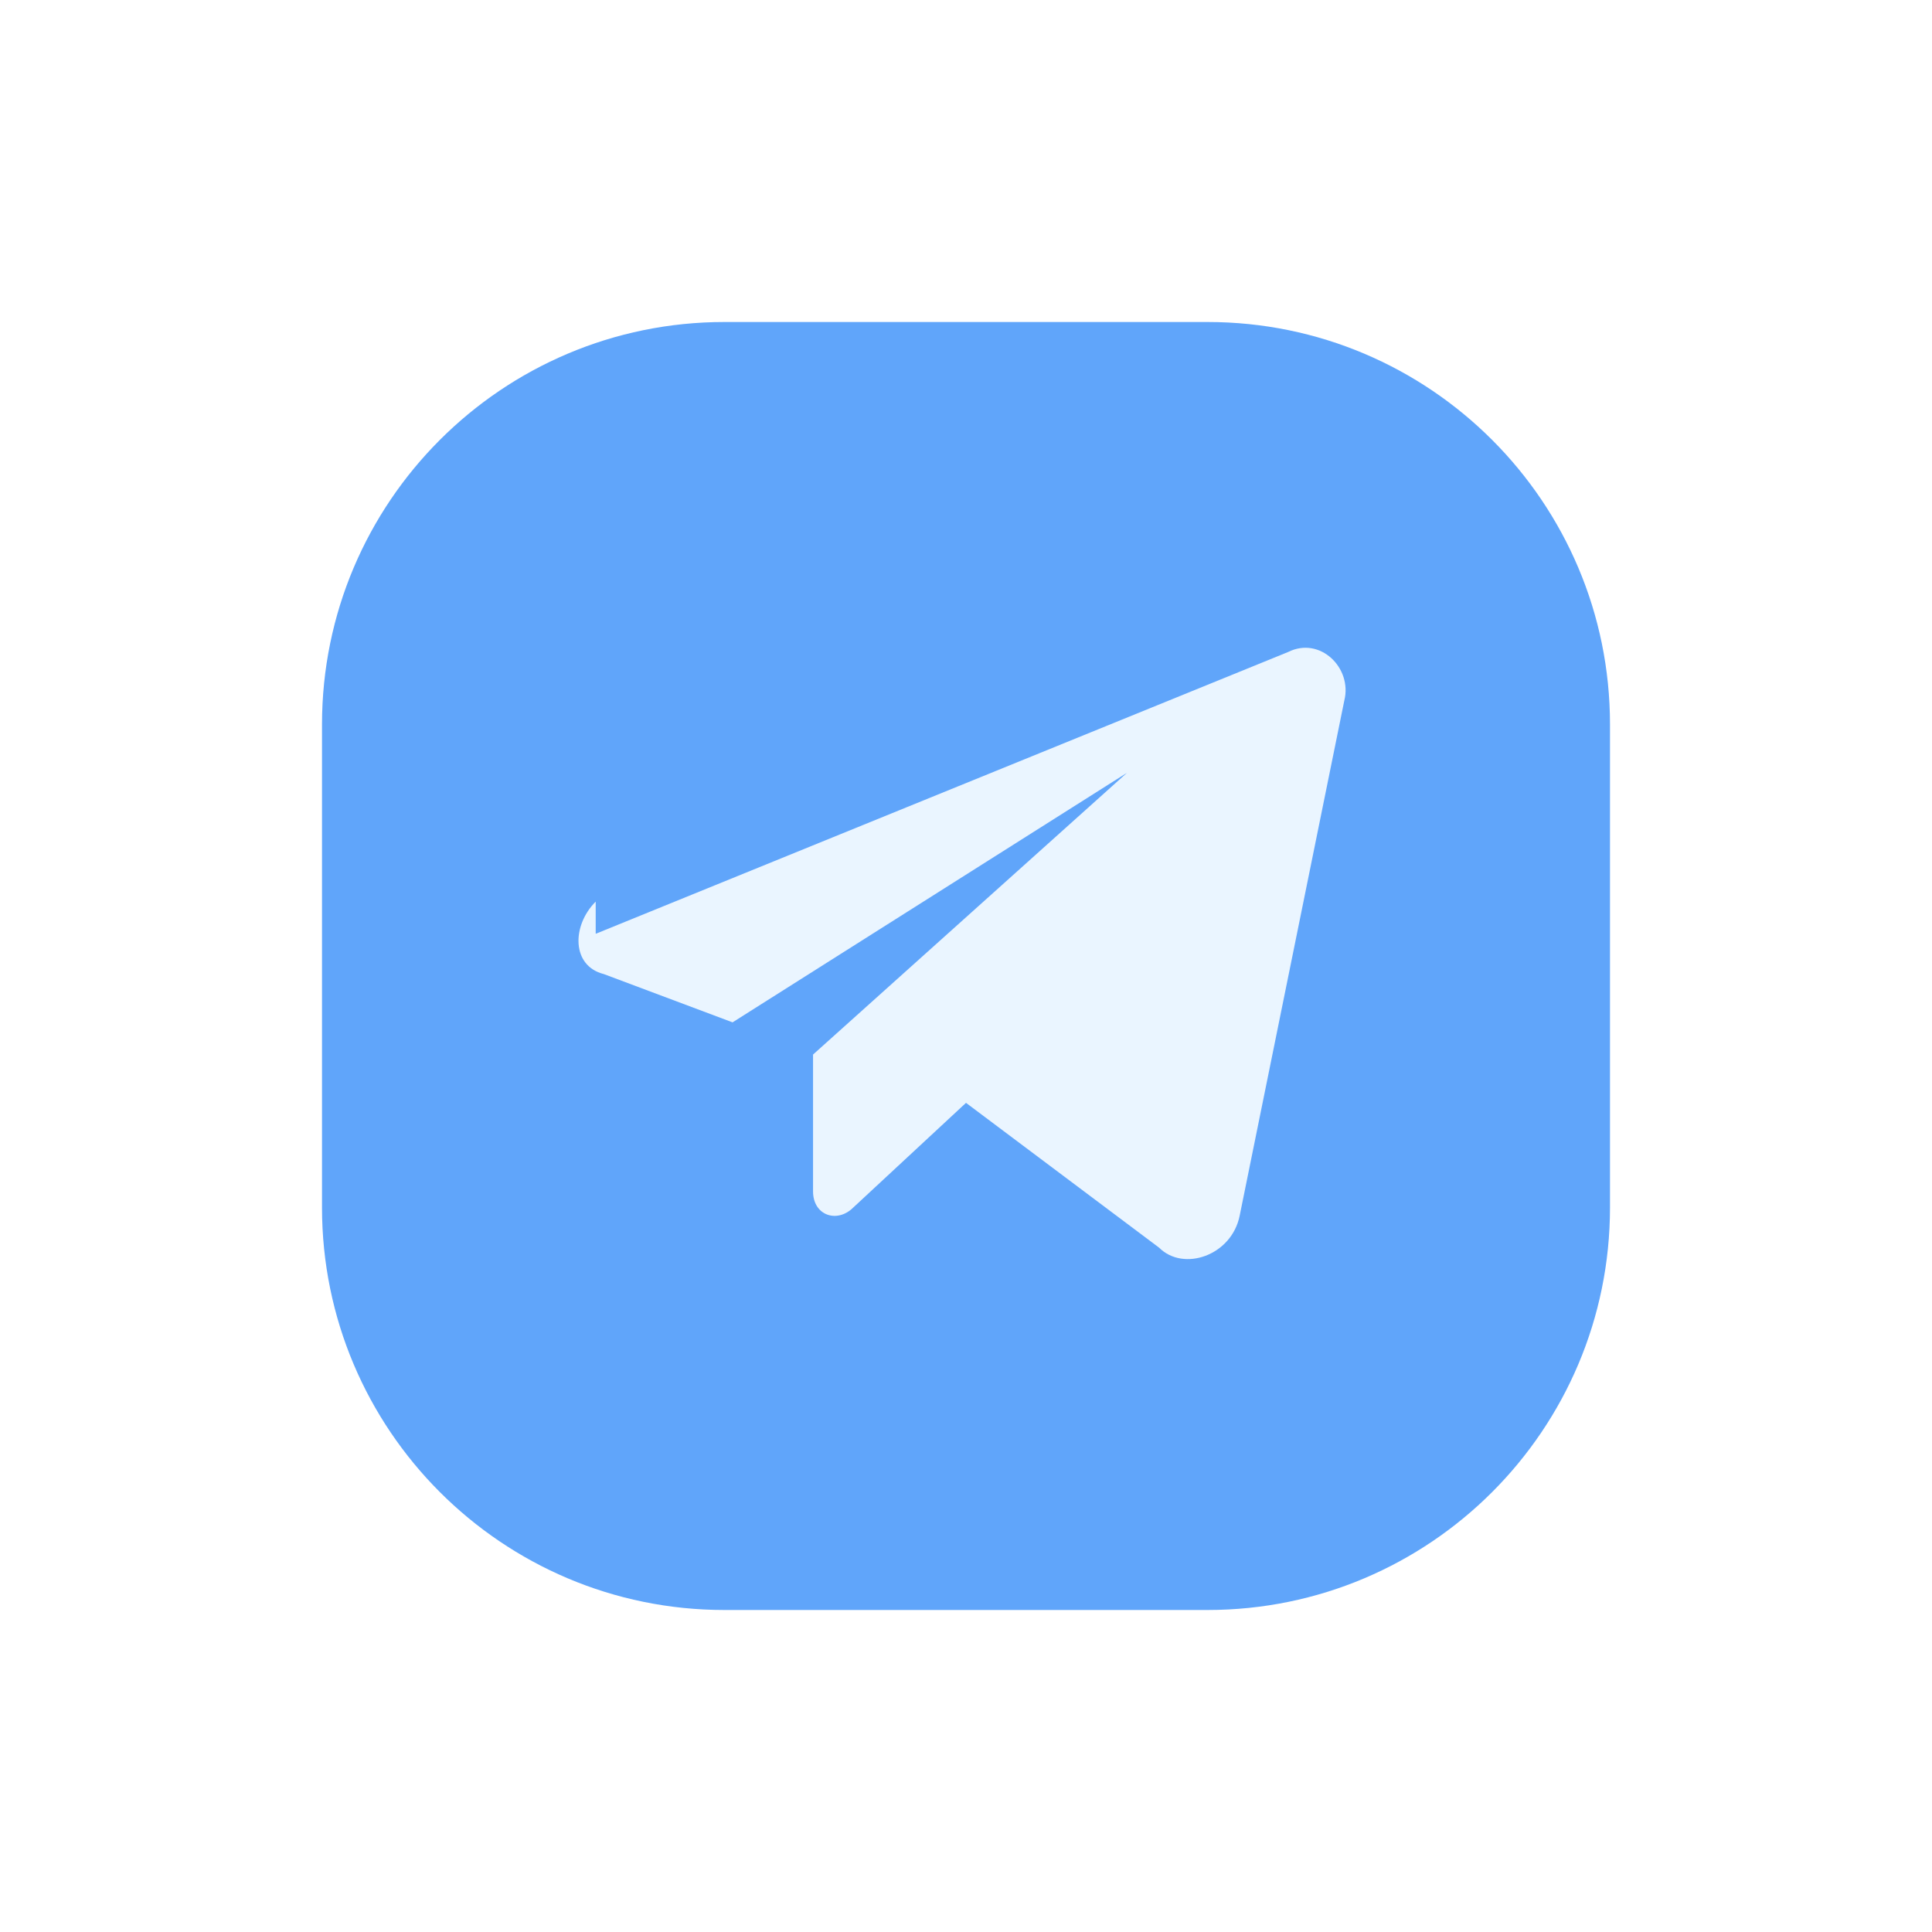
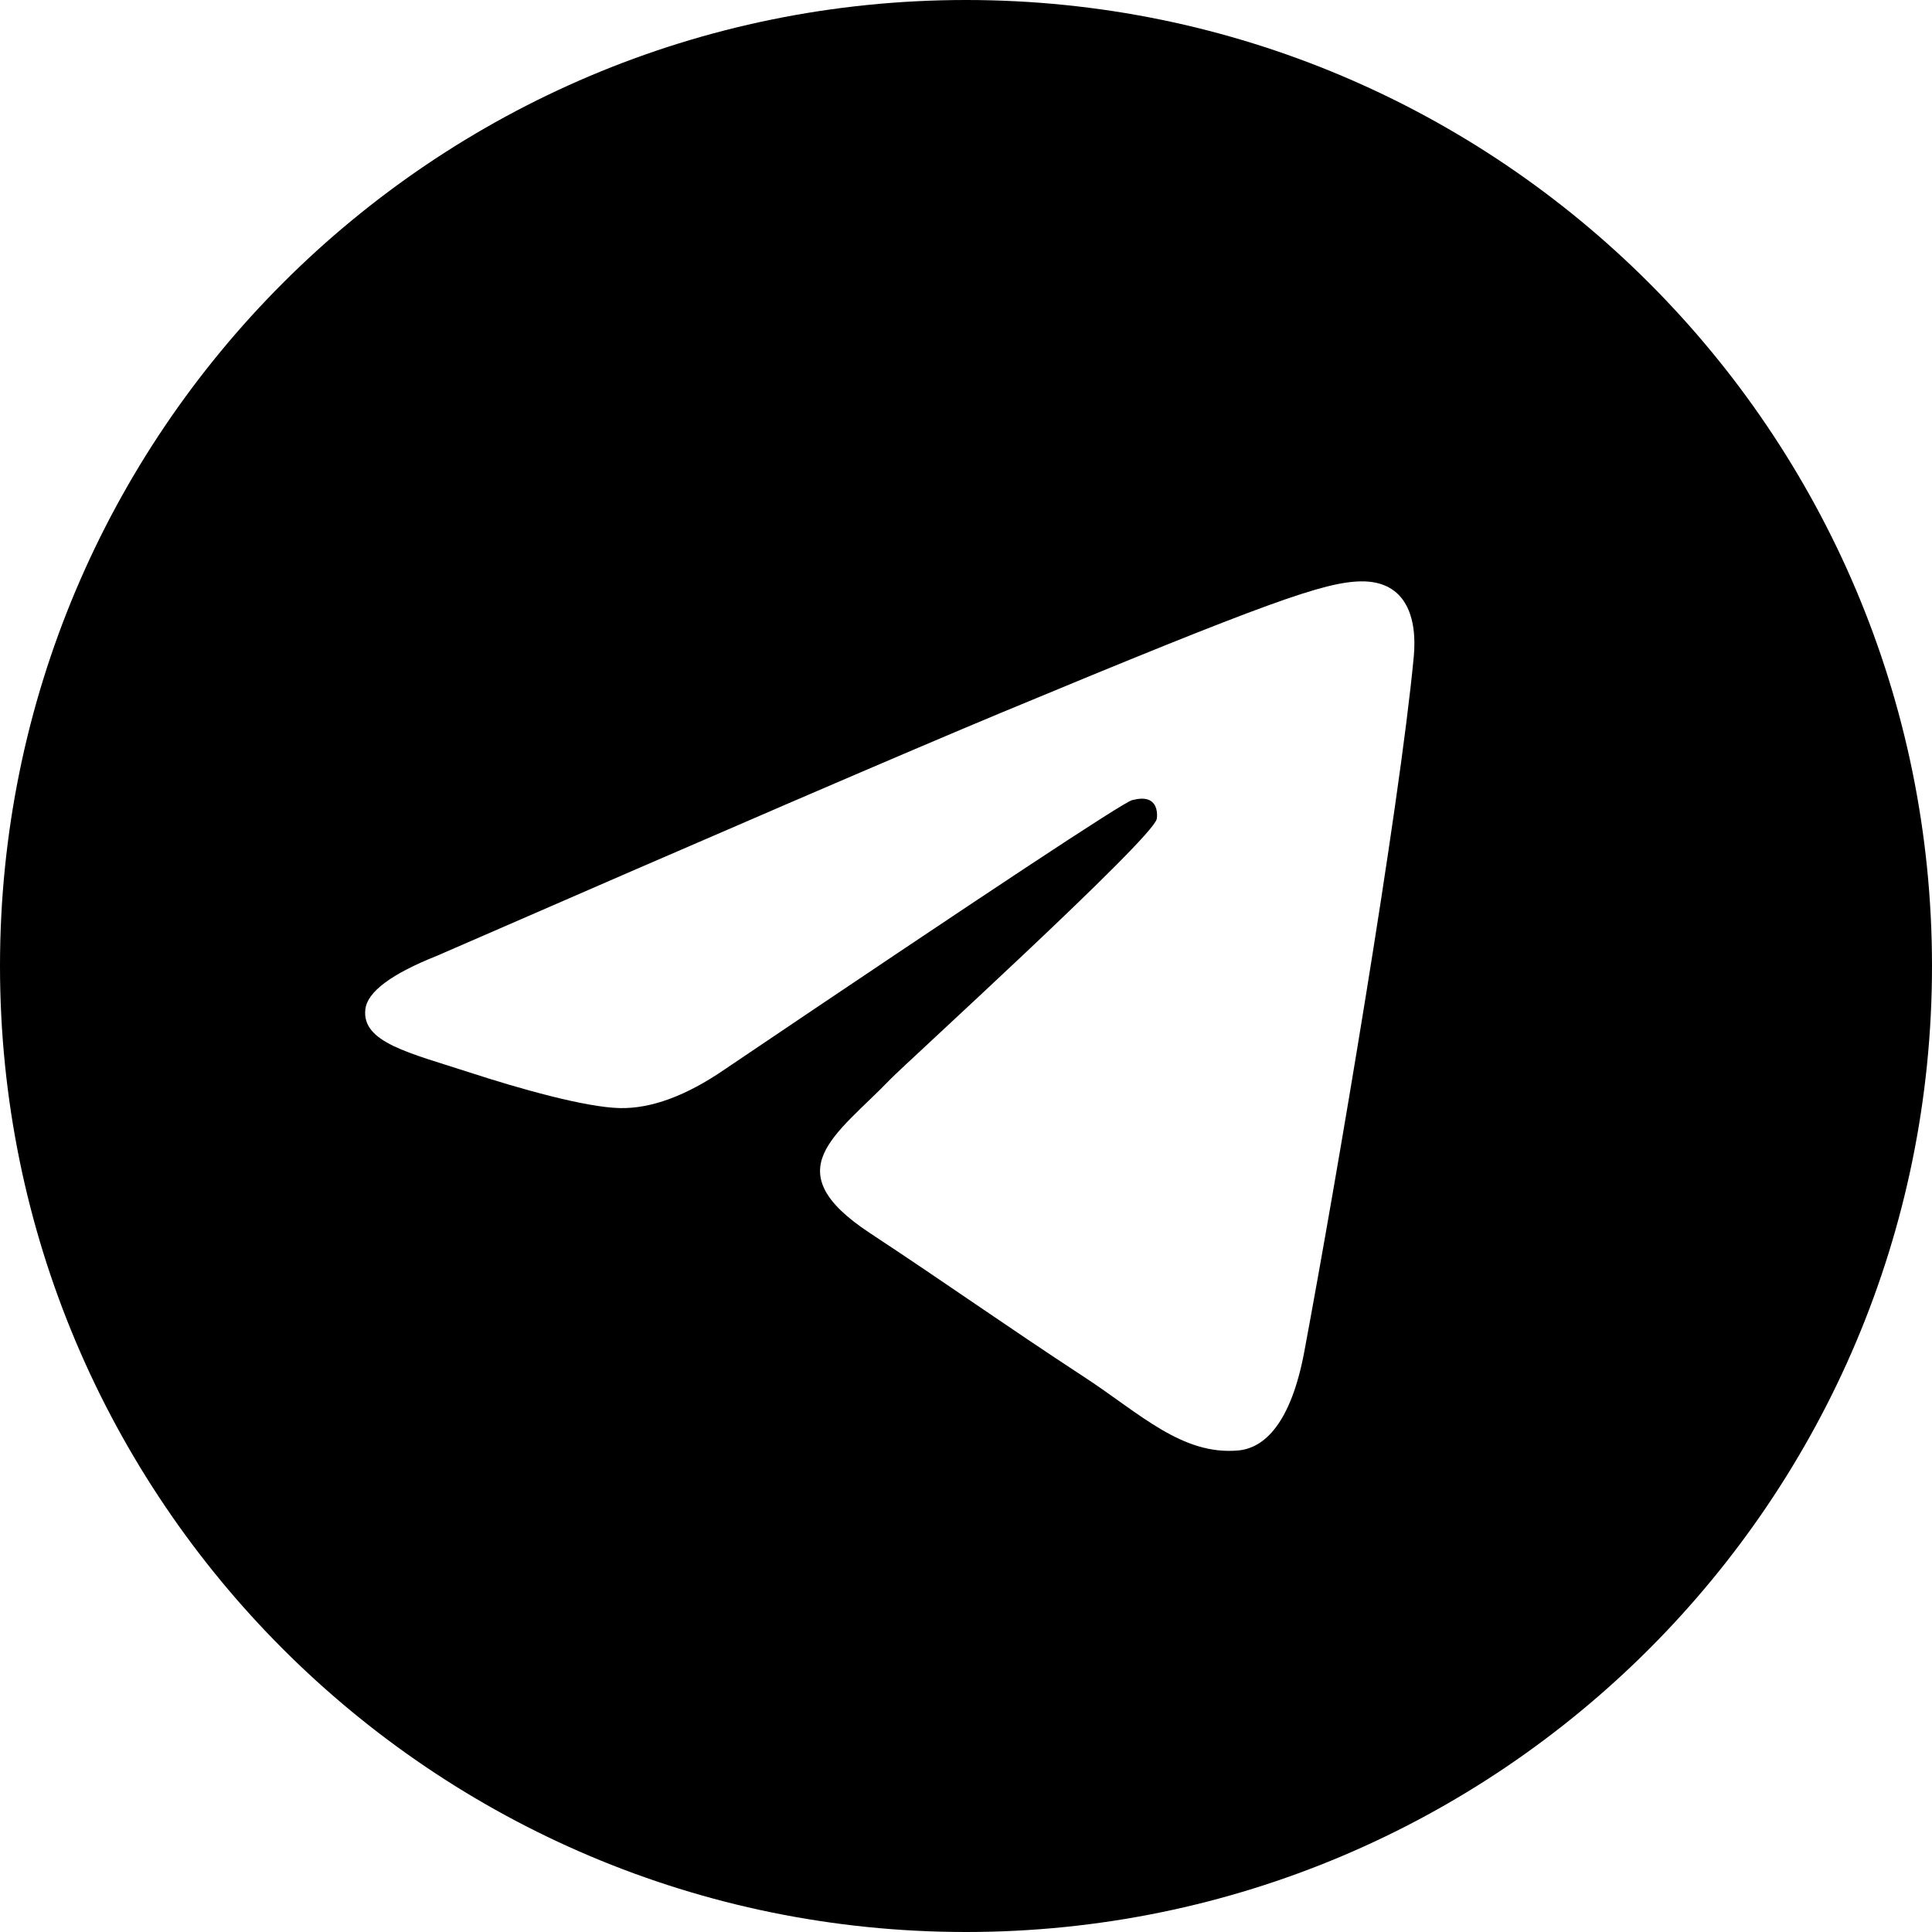
- <svg xmlns="http://www.w3.org/2000/svg" viewBox="0 0 24 24">
-   <rect x="4" y="4" width="16" height="16" rx="5" fill="#60a5fa" />
-   <path fill="#eaf5ff" d="M7.4 11.6l8.6-3.5c.4-.2.8.2.7.6l-1.3 6.4c-.1.5-.7.7-1 .4l-2.4-1.8l-1.4 1.3c-.2.2-.5.1-.5-.2v-1.7l3.9-3.5l-4.9 3.1l-1.6-.6c-.4-.1-.4-.6-.1-.9z" />
+ <svg xmlns="http://www.w3.org/2000/svg" version="1.1" id="Capa_1" x="0px" y="0px" viewBox="0 0 24 24" style="enable-background:new 0 0 24 24;" xml:space="preserve" width="512" height="512">
+   <g id="Artboard">
+     <path style="fill-rule:evenodd;clip-rule:evenodd;" d="M12,0C5.373,0,0,5.373,0,12s5.373,12,12,12s12-5.373,12-12S18.627,0,12,0z    M17.562,8.161c-0.18,1.897-0.962,6.502-1.359,8.627c-0.168,0.9-0.5,1.201-0.82,1.23c-0.697,0.064-1.226-0.461-1.901-0.903   c-1.056-0.692-1.653-1.123-2.678-1.799c-1.185-0.781-0.417-1.21,0.258-1.911c0.177-0.184,3.247-2.977,3.307-3.23   c0.007-0.032,0.015-0.15-0.056-0.212s-0.174-0.041-0.248-0.024c-0.106,0.024-1.793,1.139-5.062,3.345   c-0.479,0.329-0.913,0.489-1.302,0.481c-0.428-0.009-1.252-0.242-1.865-0.442c-0.751-0.244-1.349-0.374-1.297-0.788   c0.027-0.216,0.324-0.437,0.892-0.663c3.498-1.524,5.831-2.529,6.998-3.015c3.333-1.386,4.025-1.627,4.477-1.635   C17.472,7.214,17.608,7.681,17.562,8.161z" />
+   </g>
</svg>
